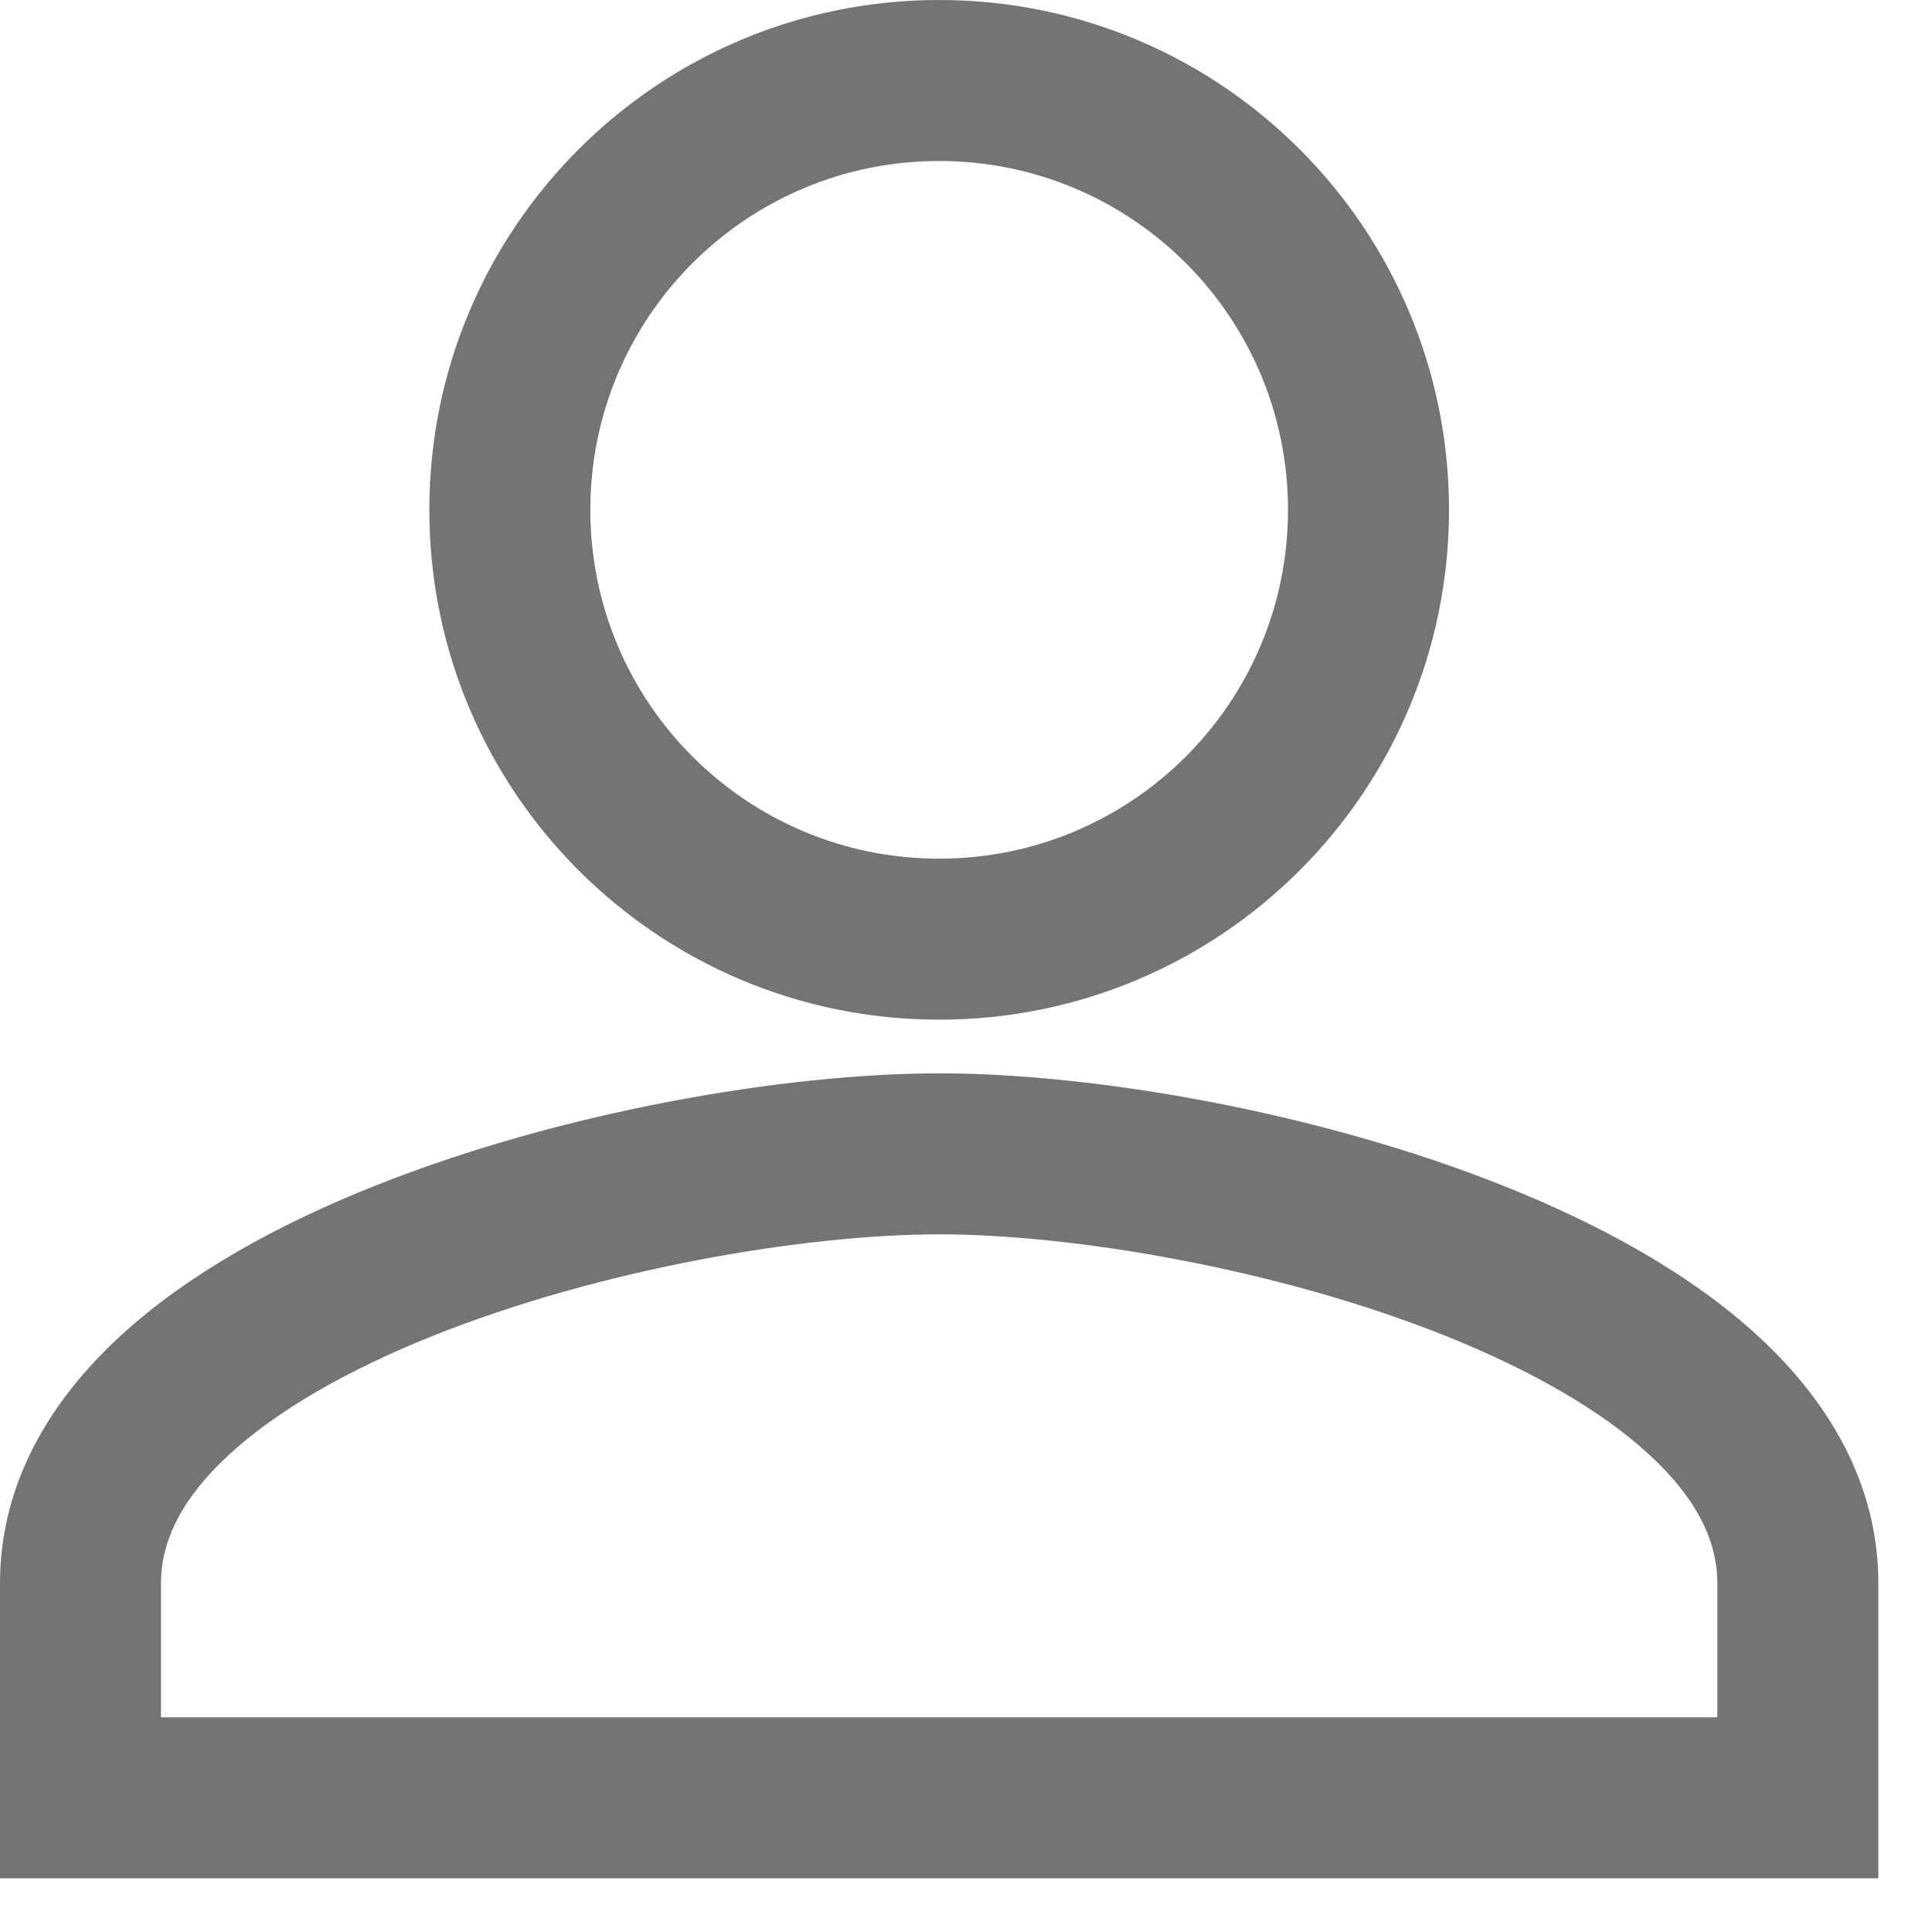
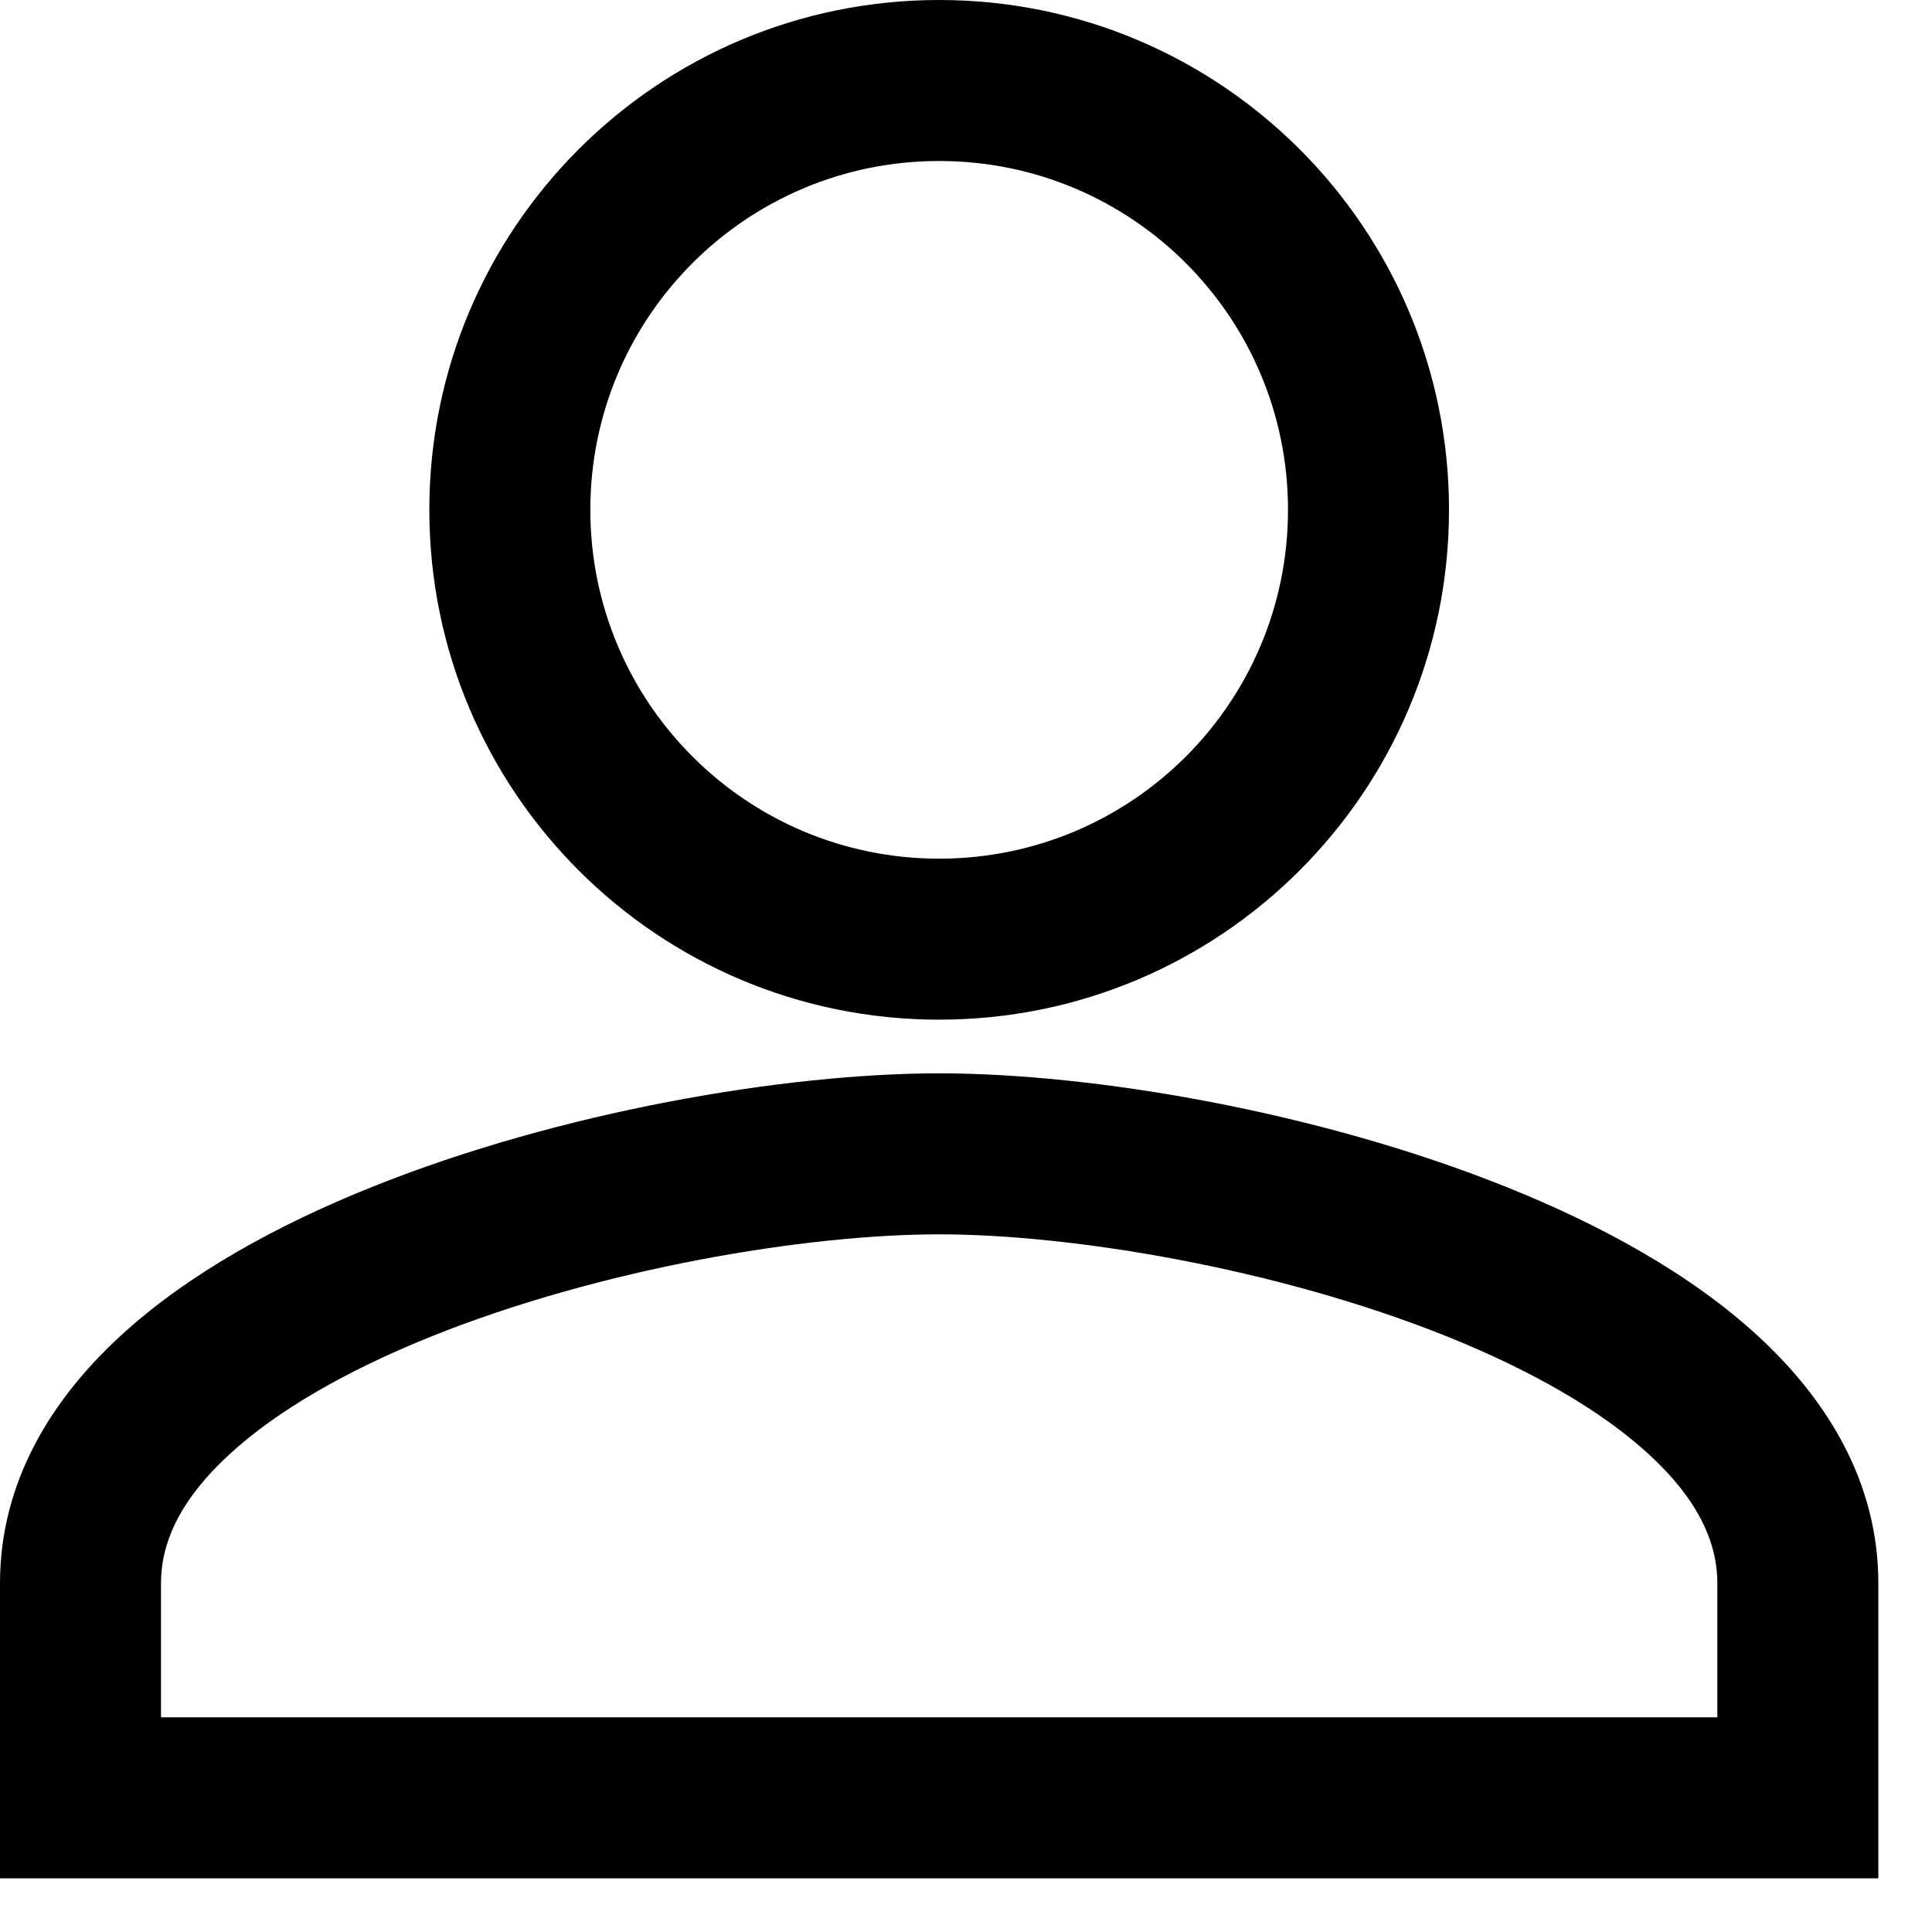
<svg xmlns="http://www.w3.org/2000/svg" width="18" height="18" viewBox="0 0 18 18" fill="none">
-   <path d="M16 14.75C16 14.361 15.811 13.963 15.367 13.554C14.918 13.139 14.26 12.764 13.473 12.448C11.897 11.817 9.991 11.5 8.75 11.5C7.509 11.5 5.603 11.817 4.027 12.448C3.24 12.764 2.582 13.139 2.133 13.554C1.689 13.963 1.5 14.361 1.5 14.75V16H16V14.75ZM12 4.75C12 2.954 10.546 1.5 8.75 1.5C6.954 1.5 5.5 2.954 5.5 4.75C5.5 6.546 6.954 8 8.75 8C10.546 8 12 6.546 12 4.75ZM17.5 17.5H0V14.75C0 13.81 0.477 13.042 1.116 12.452C1.75 11.867 2.591 11.409 3.47 11.057C5.226 10.353 7.321 10 8.75 10C10.179 10 12.274 10.353 14.03 11.057C14.909 11.409 15.75 11.867 16.384 12.452C17.023 13.042 17.5 13.81 17.5 14.75V17.5ZM13.5 4.75C13.5 7.374 11.374 9.5 8.75 9.5C6.126 9.5 4 7.374 4 4.75C4 2.126 6.126 0 8.75 0C11.374 0 13.5 2.126 13.5 4.75Z" fill="#747474" />
+   <path d="M16 14.75C16 14.361 15.811 13.963 15.367 13.554C14.918 13.139 14.26 12.764 13.473 12.448C11.897 11.817 9.991 11.5 8.75 11.5C7.509 11.5 5.603 11.817 4.027 12.448C3.24 12.764 2.582 13.139 2.133 13.554C1.689 13.963 1.5 14.361 1.5 14.75V16H16V14.75ZM12 4.75C12 2.954 10.546 1.5 8.75 1.5C6.954 1.5 5.5 2.954 5.5 4.75C5.5 6.546 6.954 8 8.75 8C10.546 8 12 6.546 12 4.75ZM17.5 17.5H0V14.75C0 13.81 0.477 13.042 1.116 12.452C1.75 11.867 2.591 11.409 3.47 11.057C5.226 10.353 7.321 10 8.75 10C10.179 10 12.274 10.353 14.03 11.057C14.909 11.409 15.75 11.867 16.384 12.452C17.023 13.042 17.5 13.81 17.5 14.75V17.5ZM13.5 4.75C13.5 7.374 11.374 9.5 8.75 9.5C6.126 9.5 4 7.374 4 4.75C4 2.126 6.126 0 8.75 0C11.374 0 13.5 2.126 13.5 4.75Z" fill="currentColor" />
</svg>
